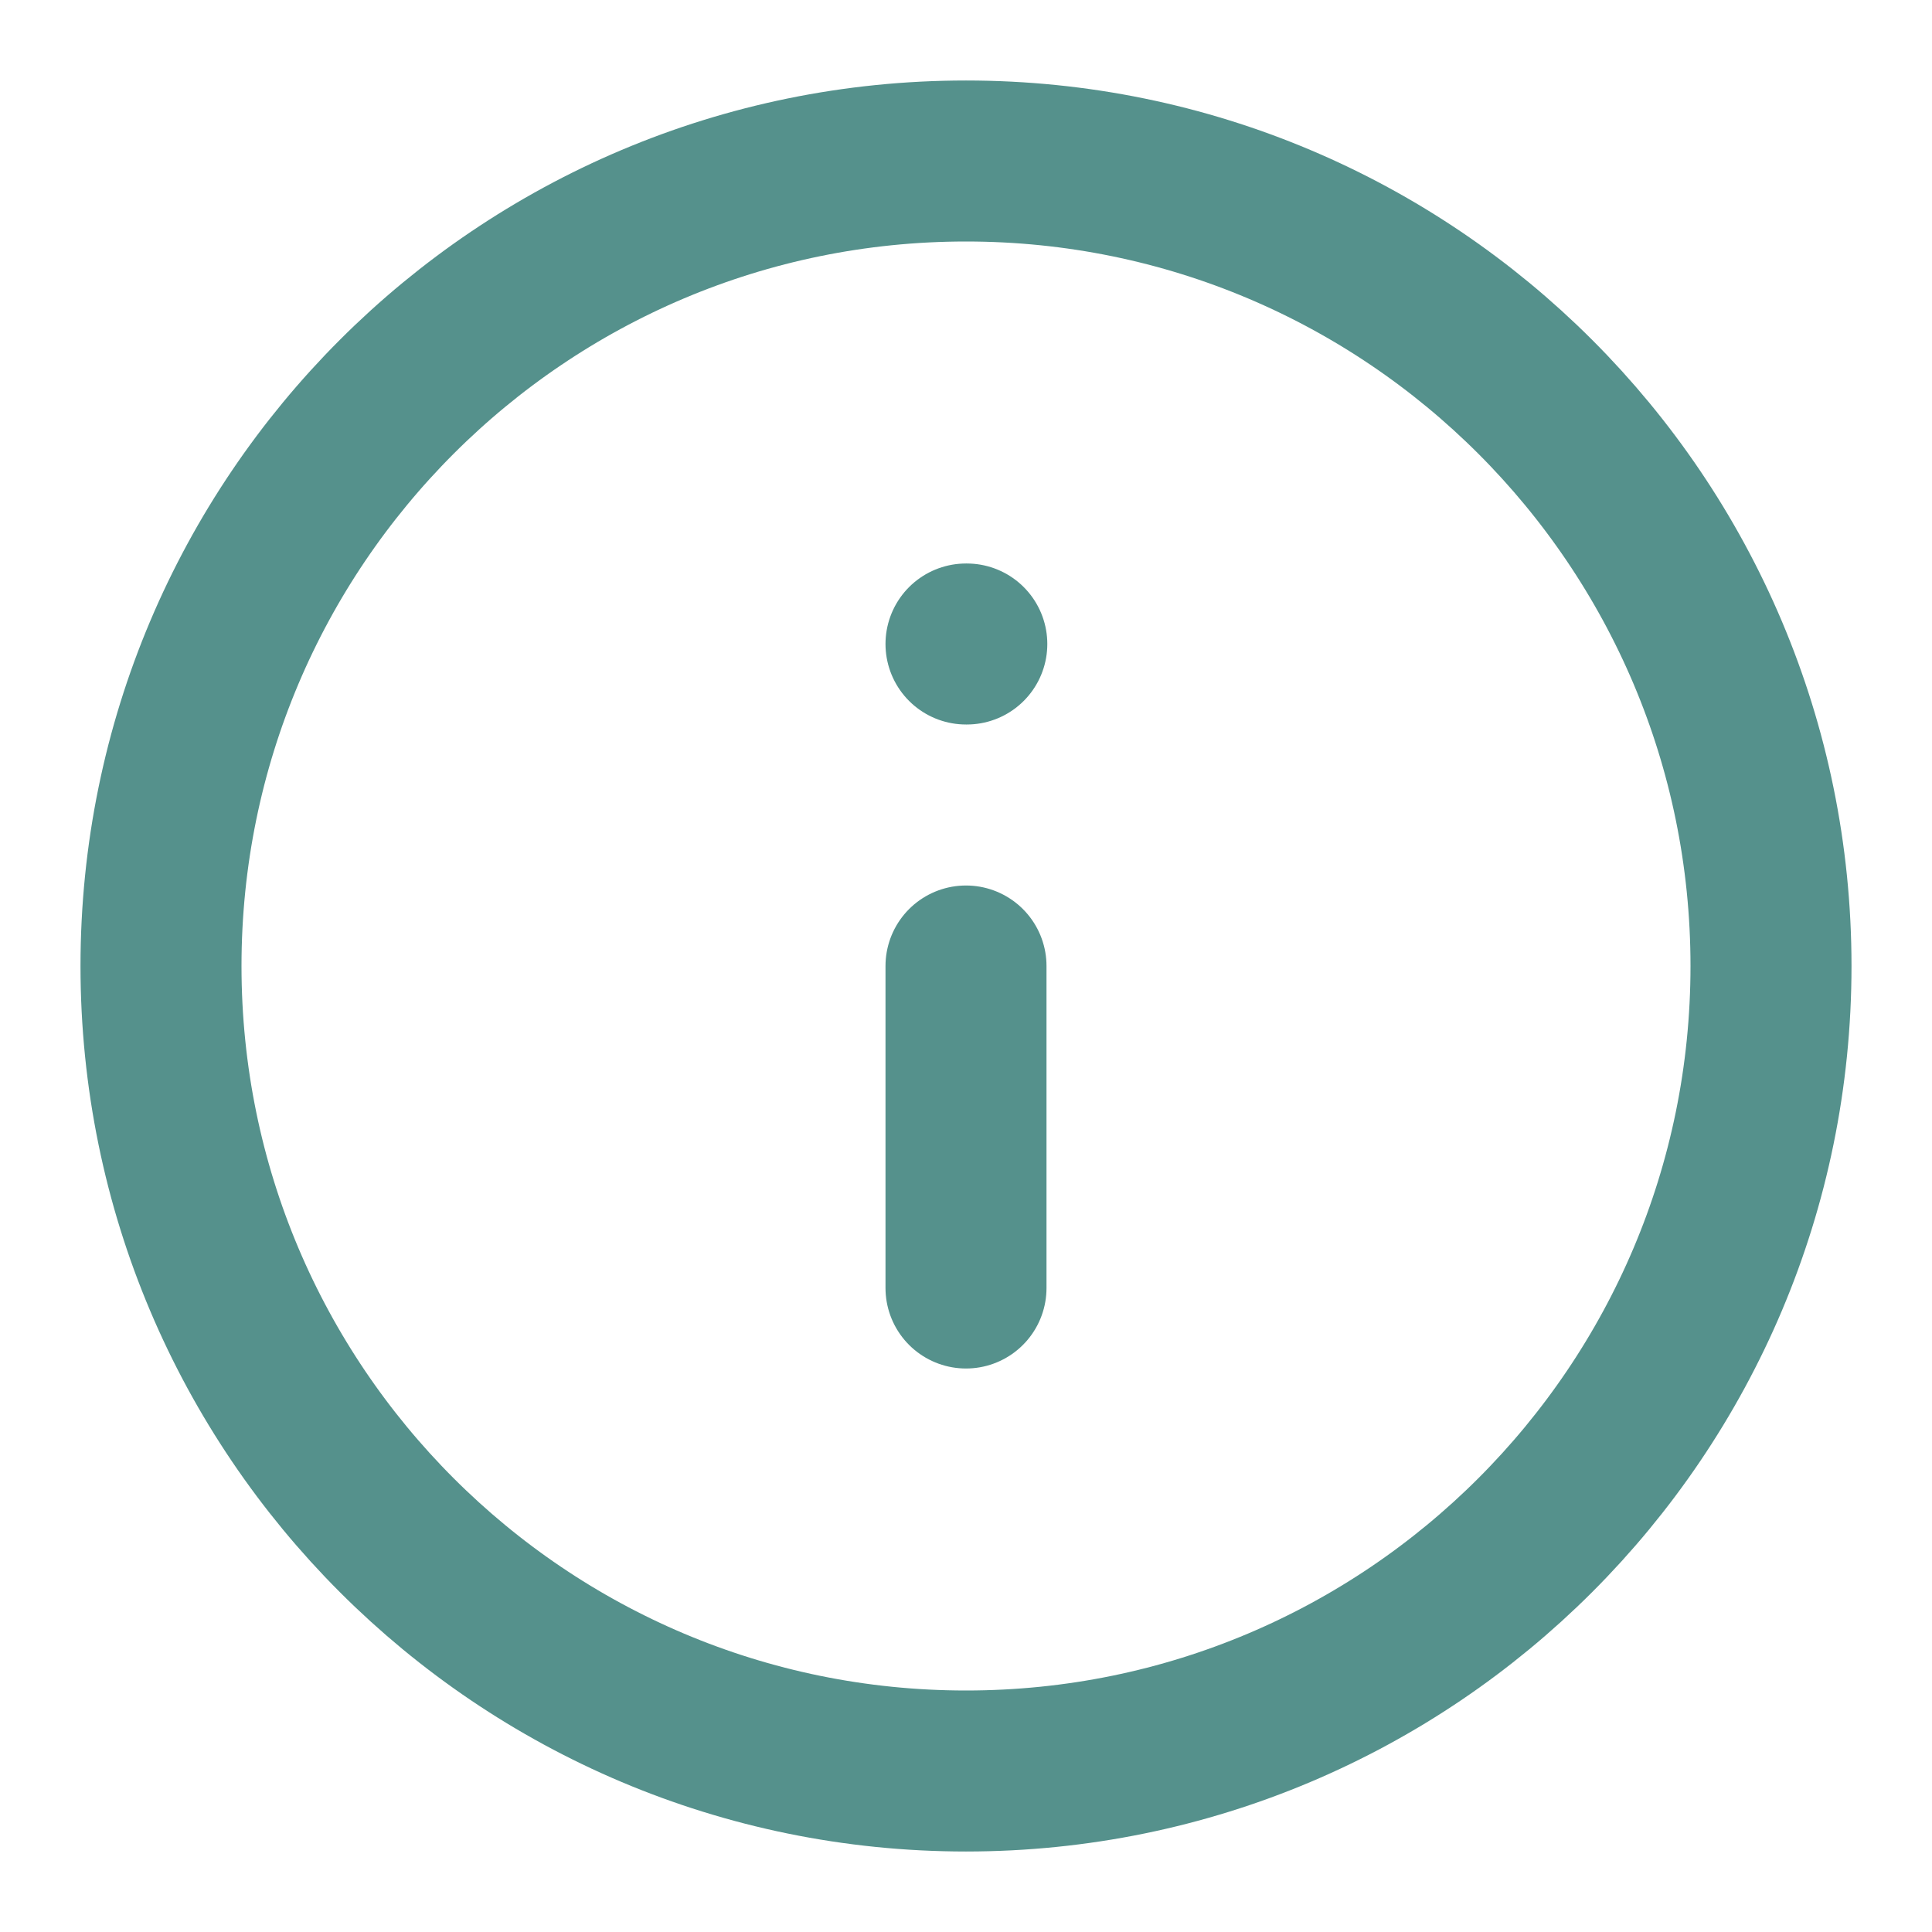
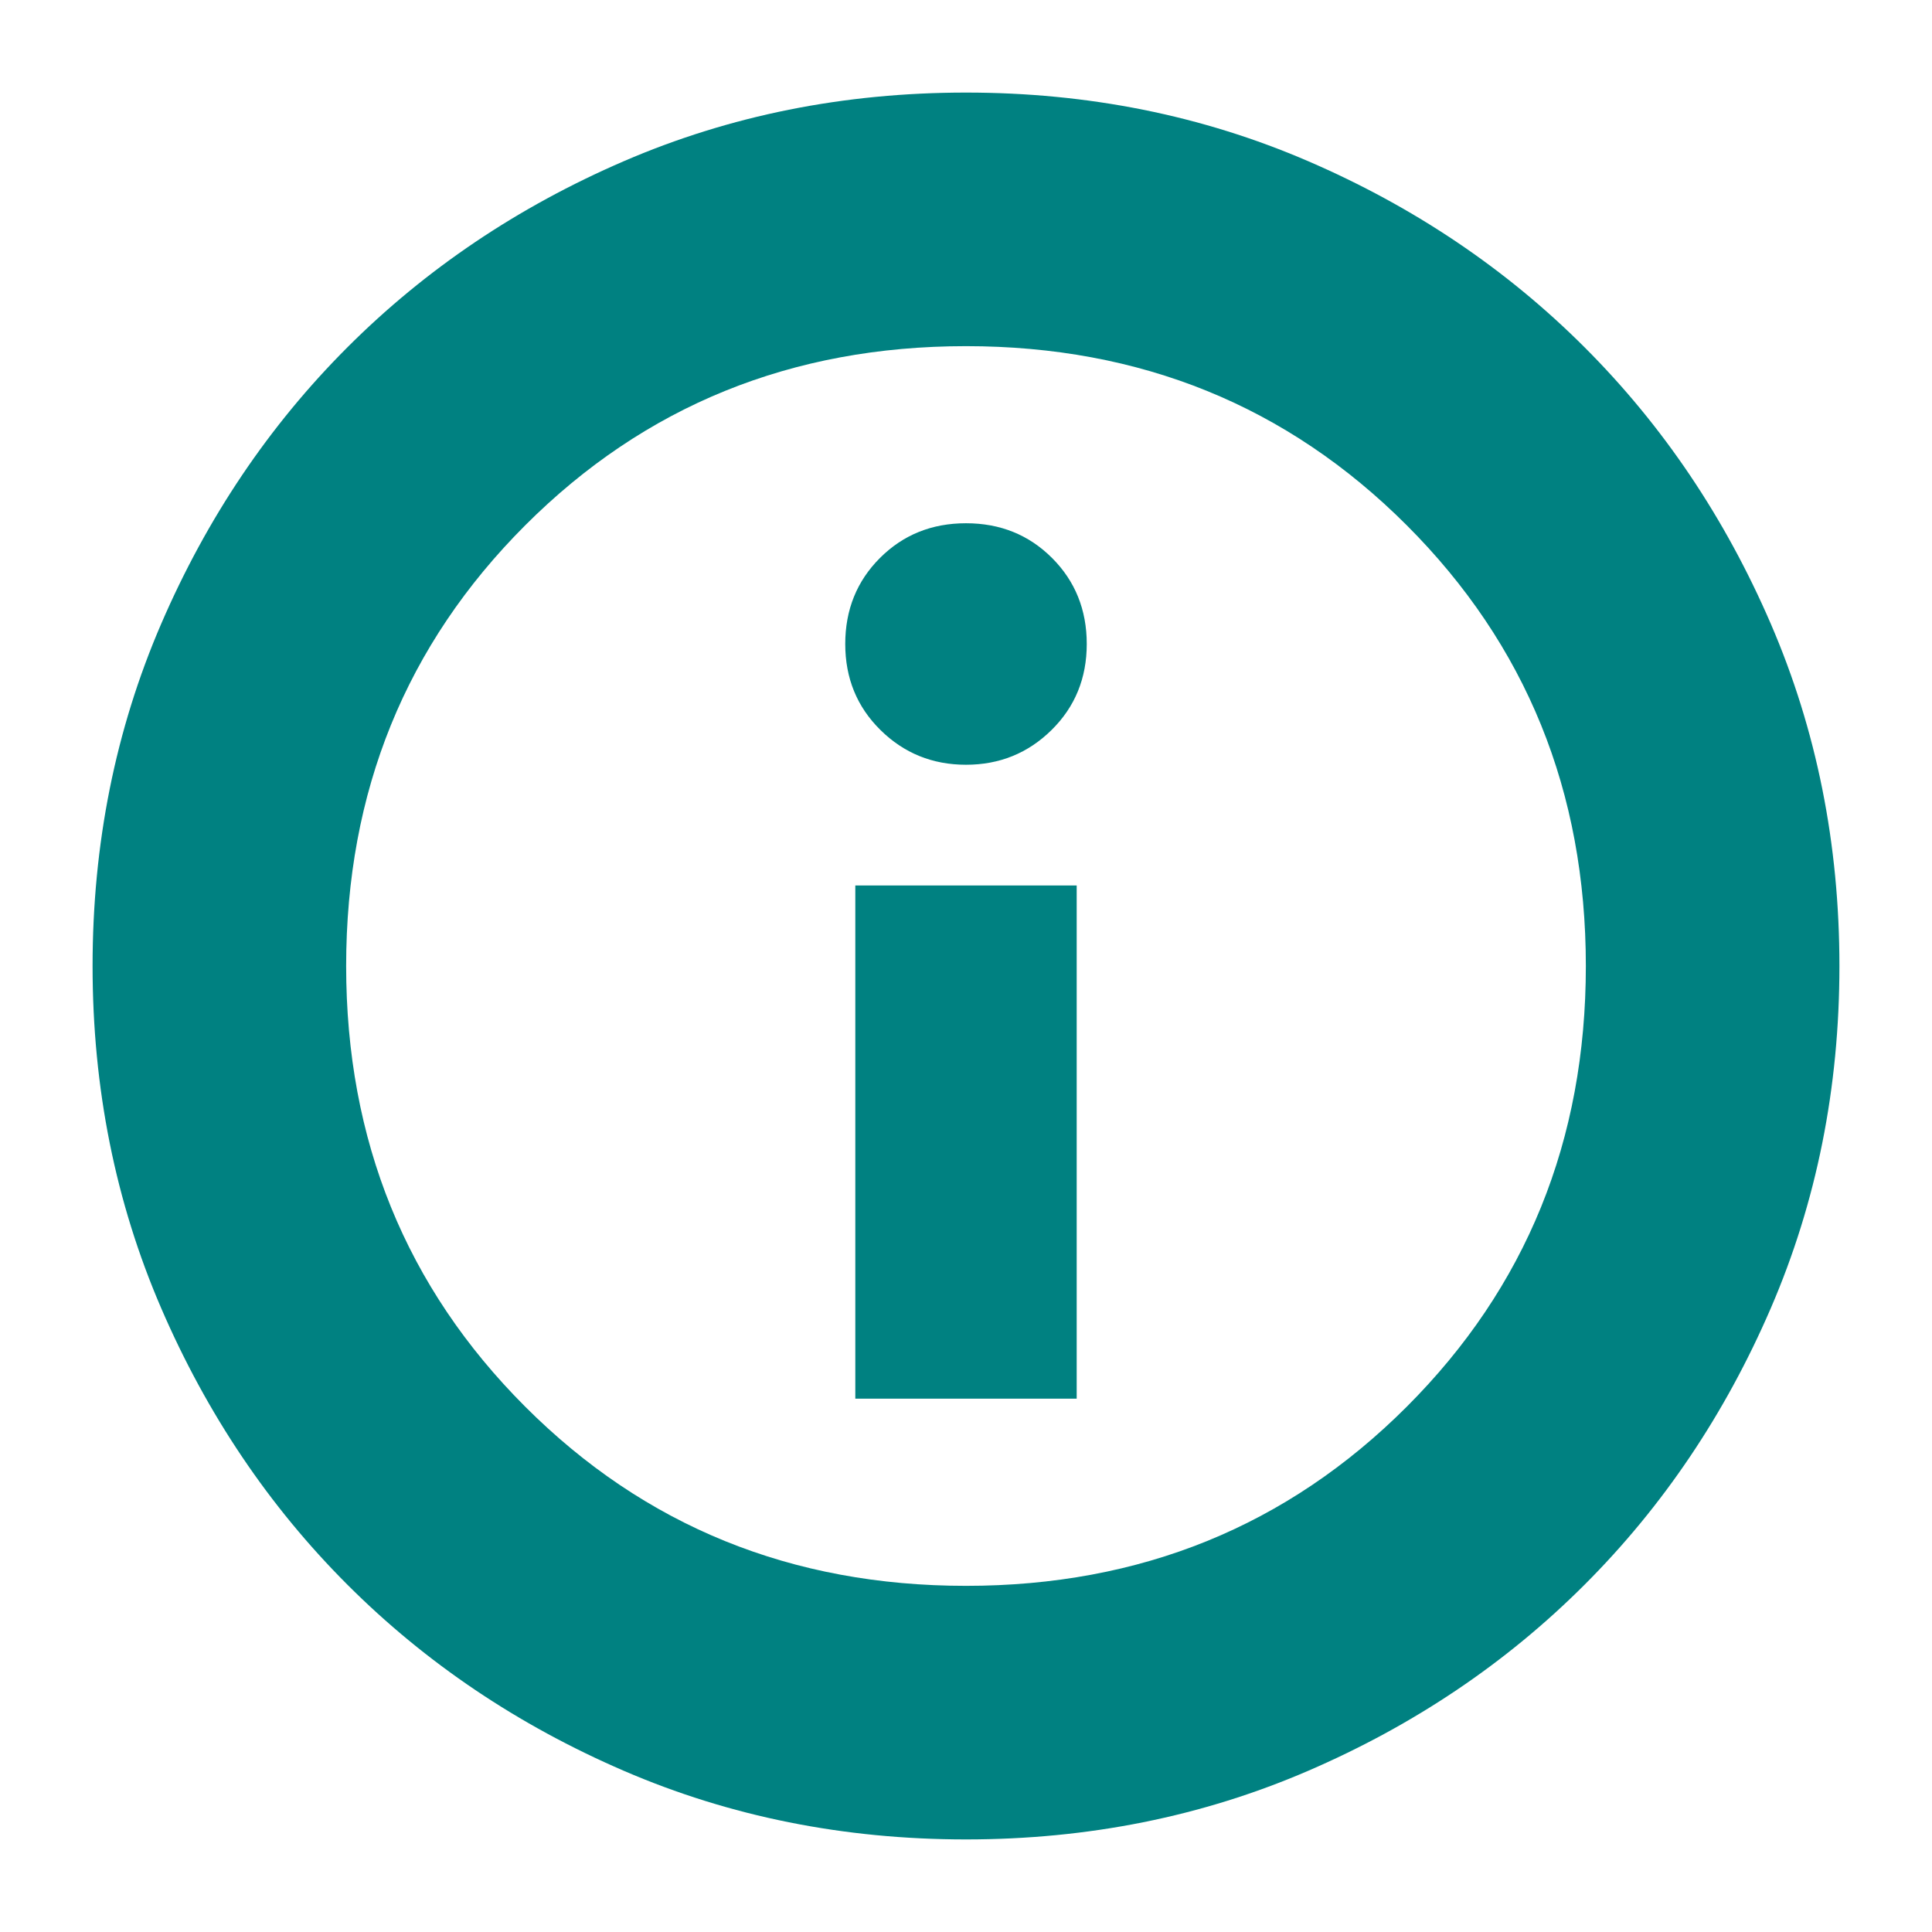
- <svg xmlns="http://www.w3.org/2000/svg" width="24" height="24" viewBox="0 0 24 24" fill="none" stroke="#55918c" stroke-width="2" stroke-linecap="round" stroke-linejoin="round" class="lucide lucide-info-icon lucide-info">
-   <circle cx="12" cy="12" r="10" />
-   <path d="M12 16v-4" />
-   <path d="M12 8h.01" />
+ <svg xmlns="http://www.w3.org/2000/svg" height="24px" viewBox="0 -960 960 960" width="24px" fill="#008181">
+   <path d="M425-265h110v-255H425v255Zm97.5-332.25Q540-614.5 540-640t-17.25-42.75Q505.5-700 480-700t-42.75 17.25Q420-665.5 420-640t17.5 42.75Q455-580 480-580t42.5-17.25ZM480-46q-91 0-169.99-34.08-78.98-34.09-137.41-92.52-58.43-58.43-92.52-137.41Q46-389 46-480q0-91 34.08-169.99 34.09-78.98 92.52-137.41 58.43-58.43 137.41-92.52Q389-914 480-914q91 0 169.99 34.08 78.98 34.09 137.41 92.52 58.43 58.43 92.52 137.41Q914-571 914-480q0 91-34.08 169.99-34.09 78.98-92.52 137.41-58.43 58.43-137.41 92.52Q571-46 480-46Zm0-126q130 0 219-89t89-219q0-130-89-219t-219-89q-130 0-219 89t-89 219q0 130 89 219t219 89Zm0-308Z" />
</svg>
